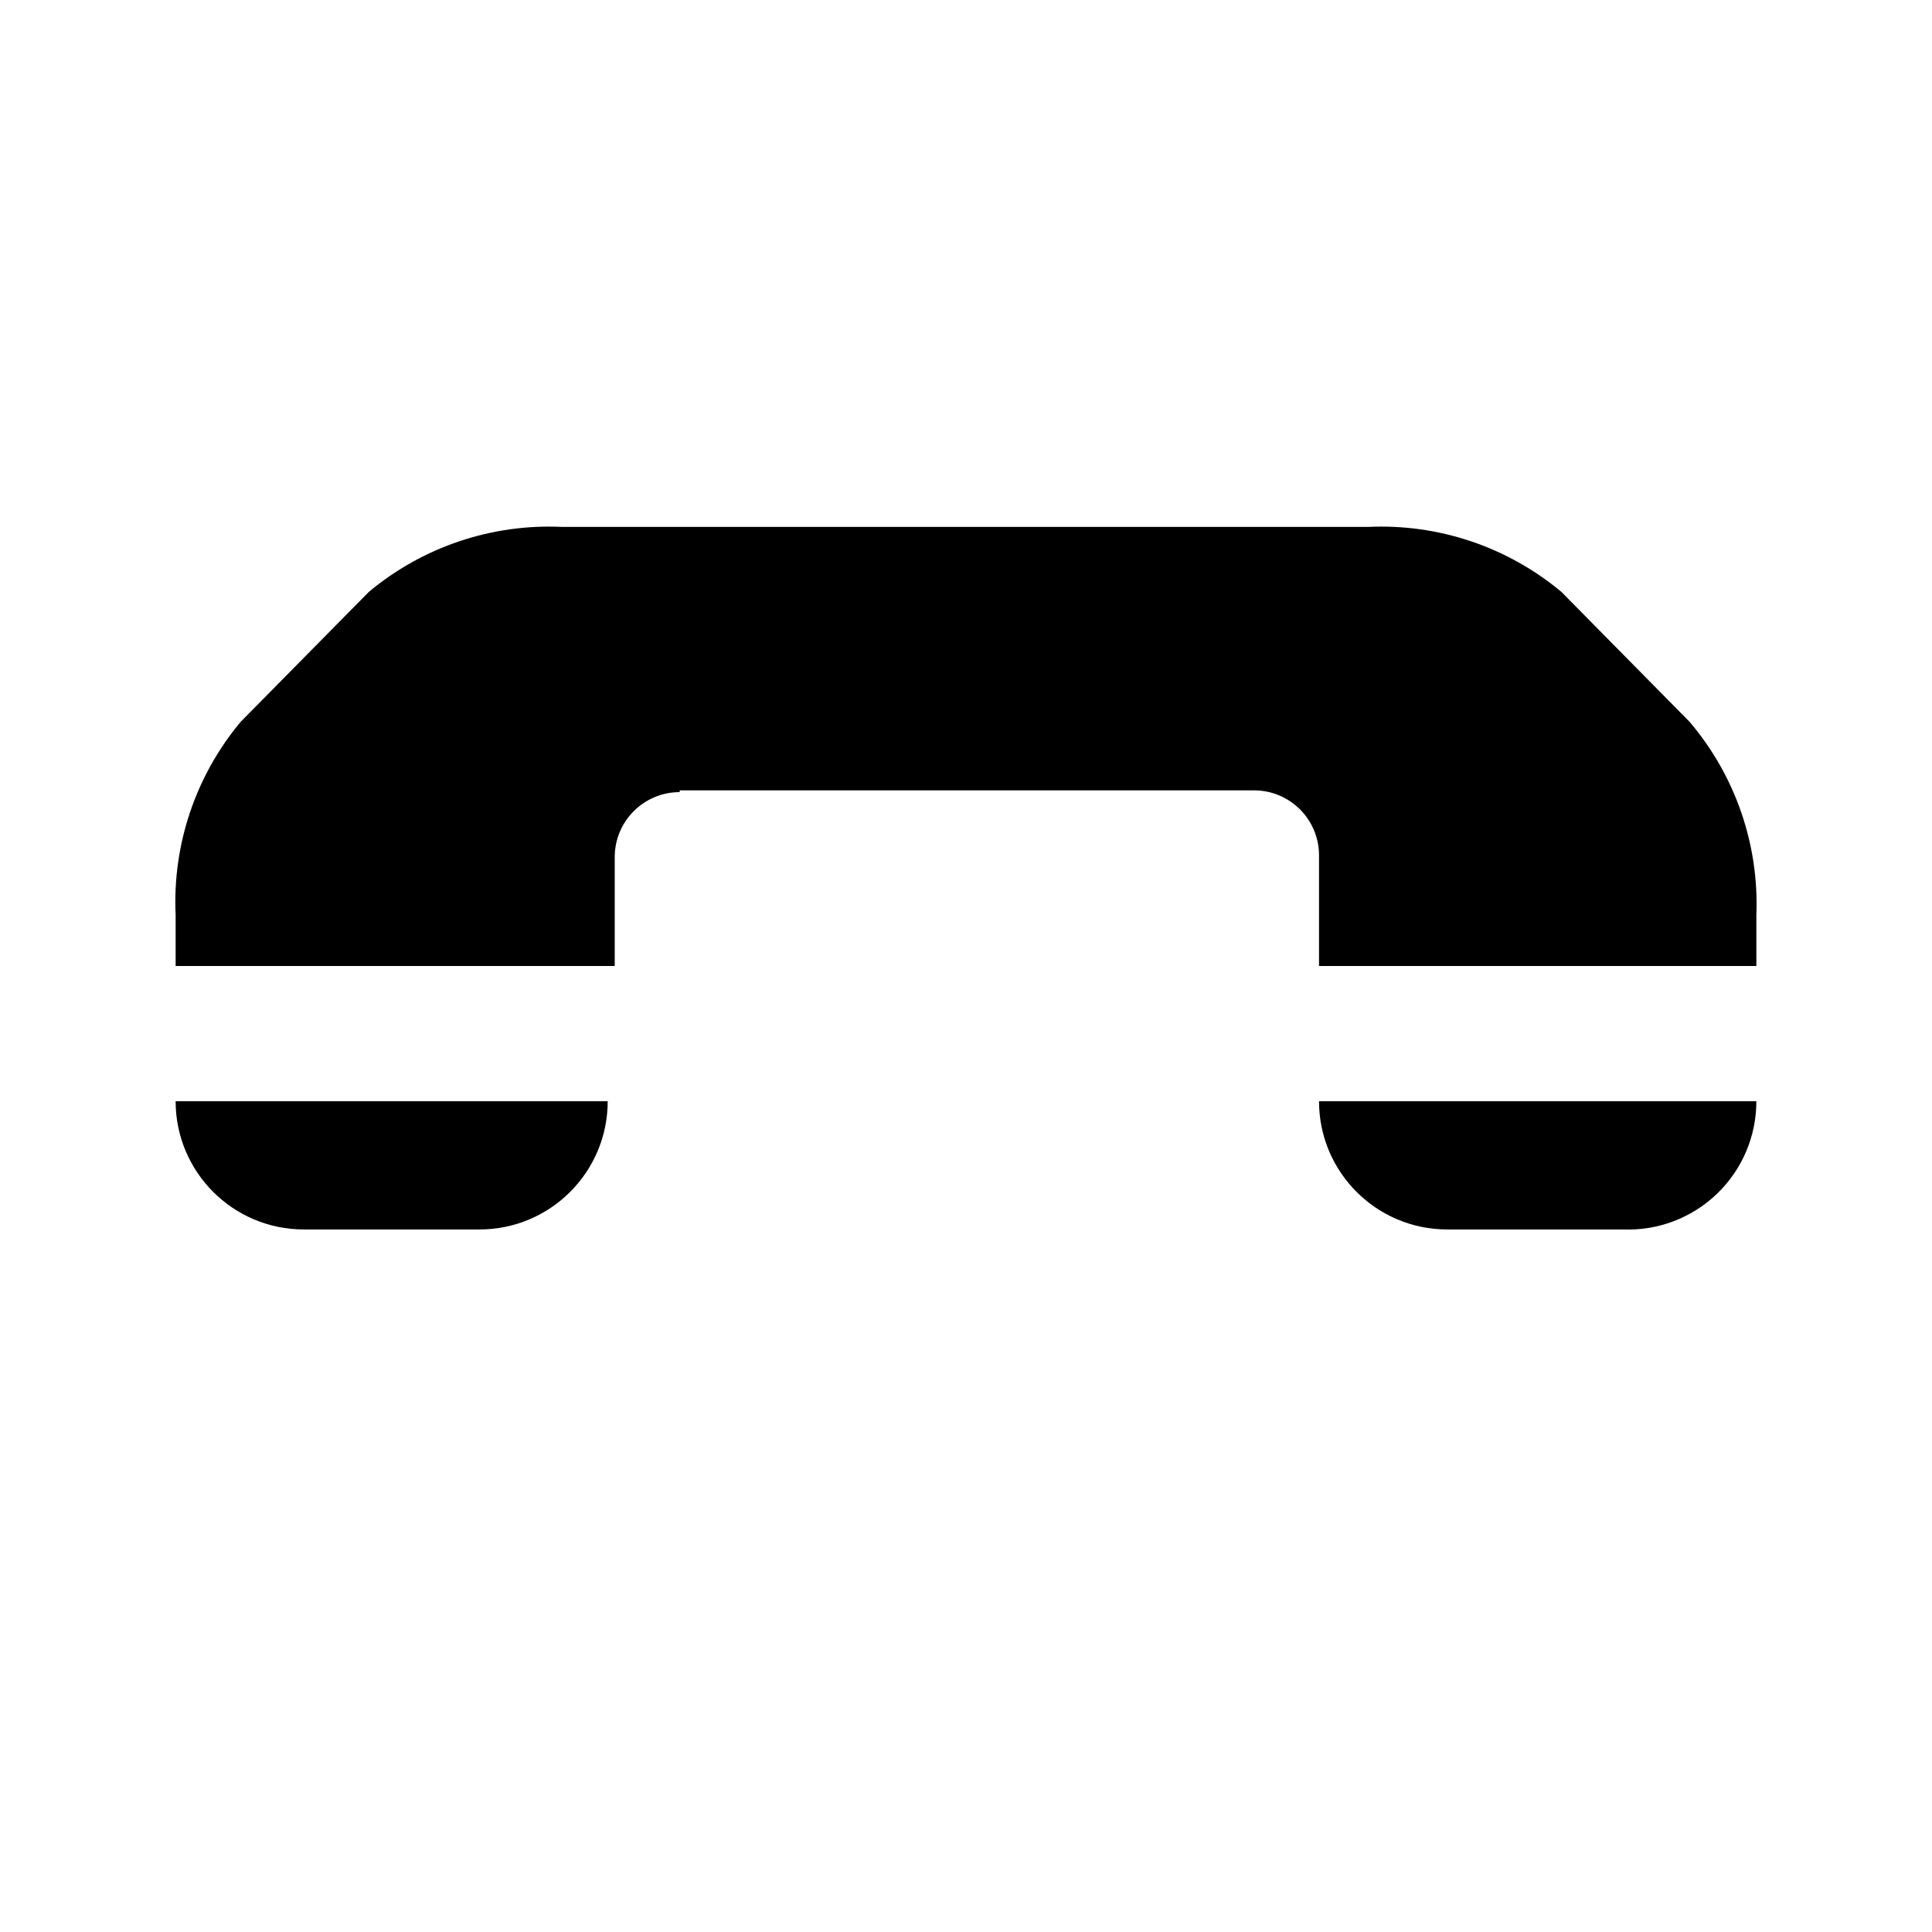
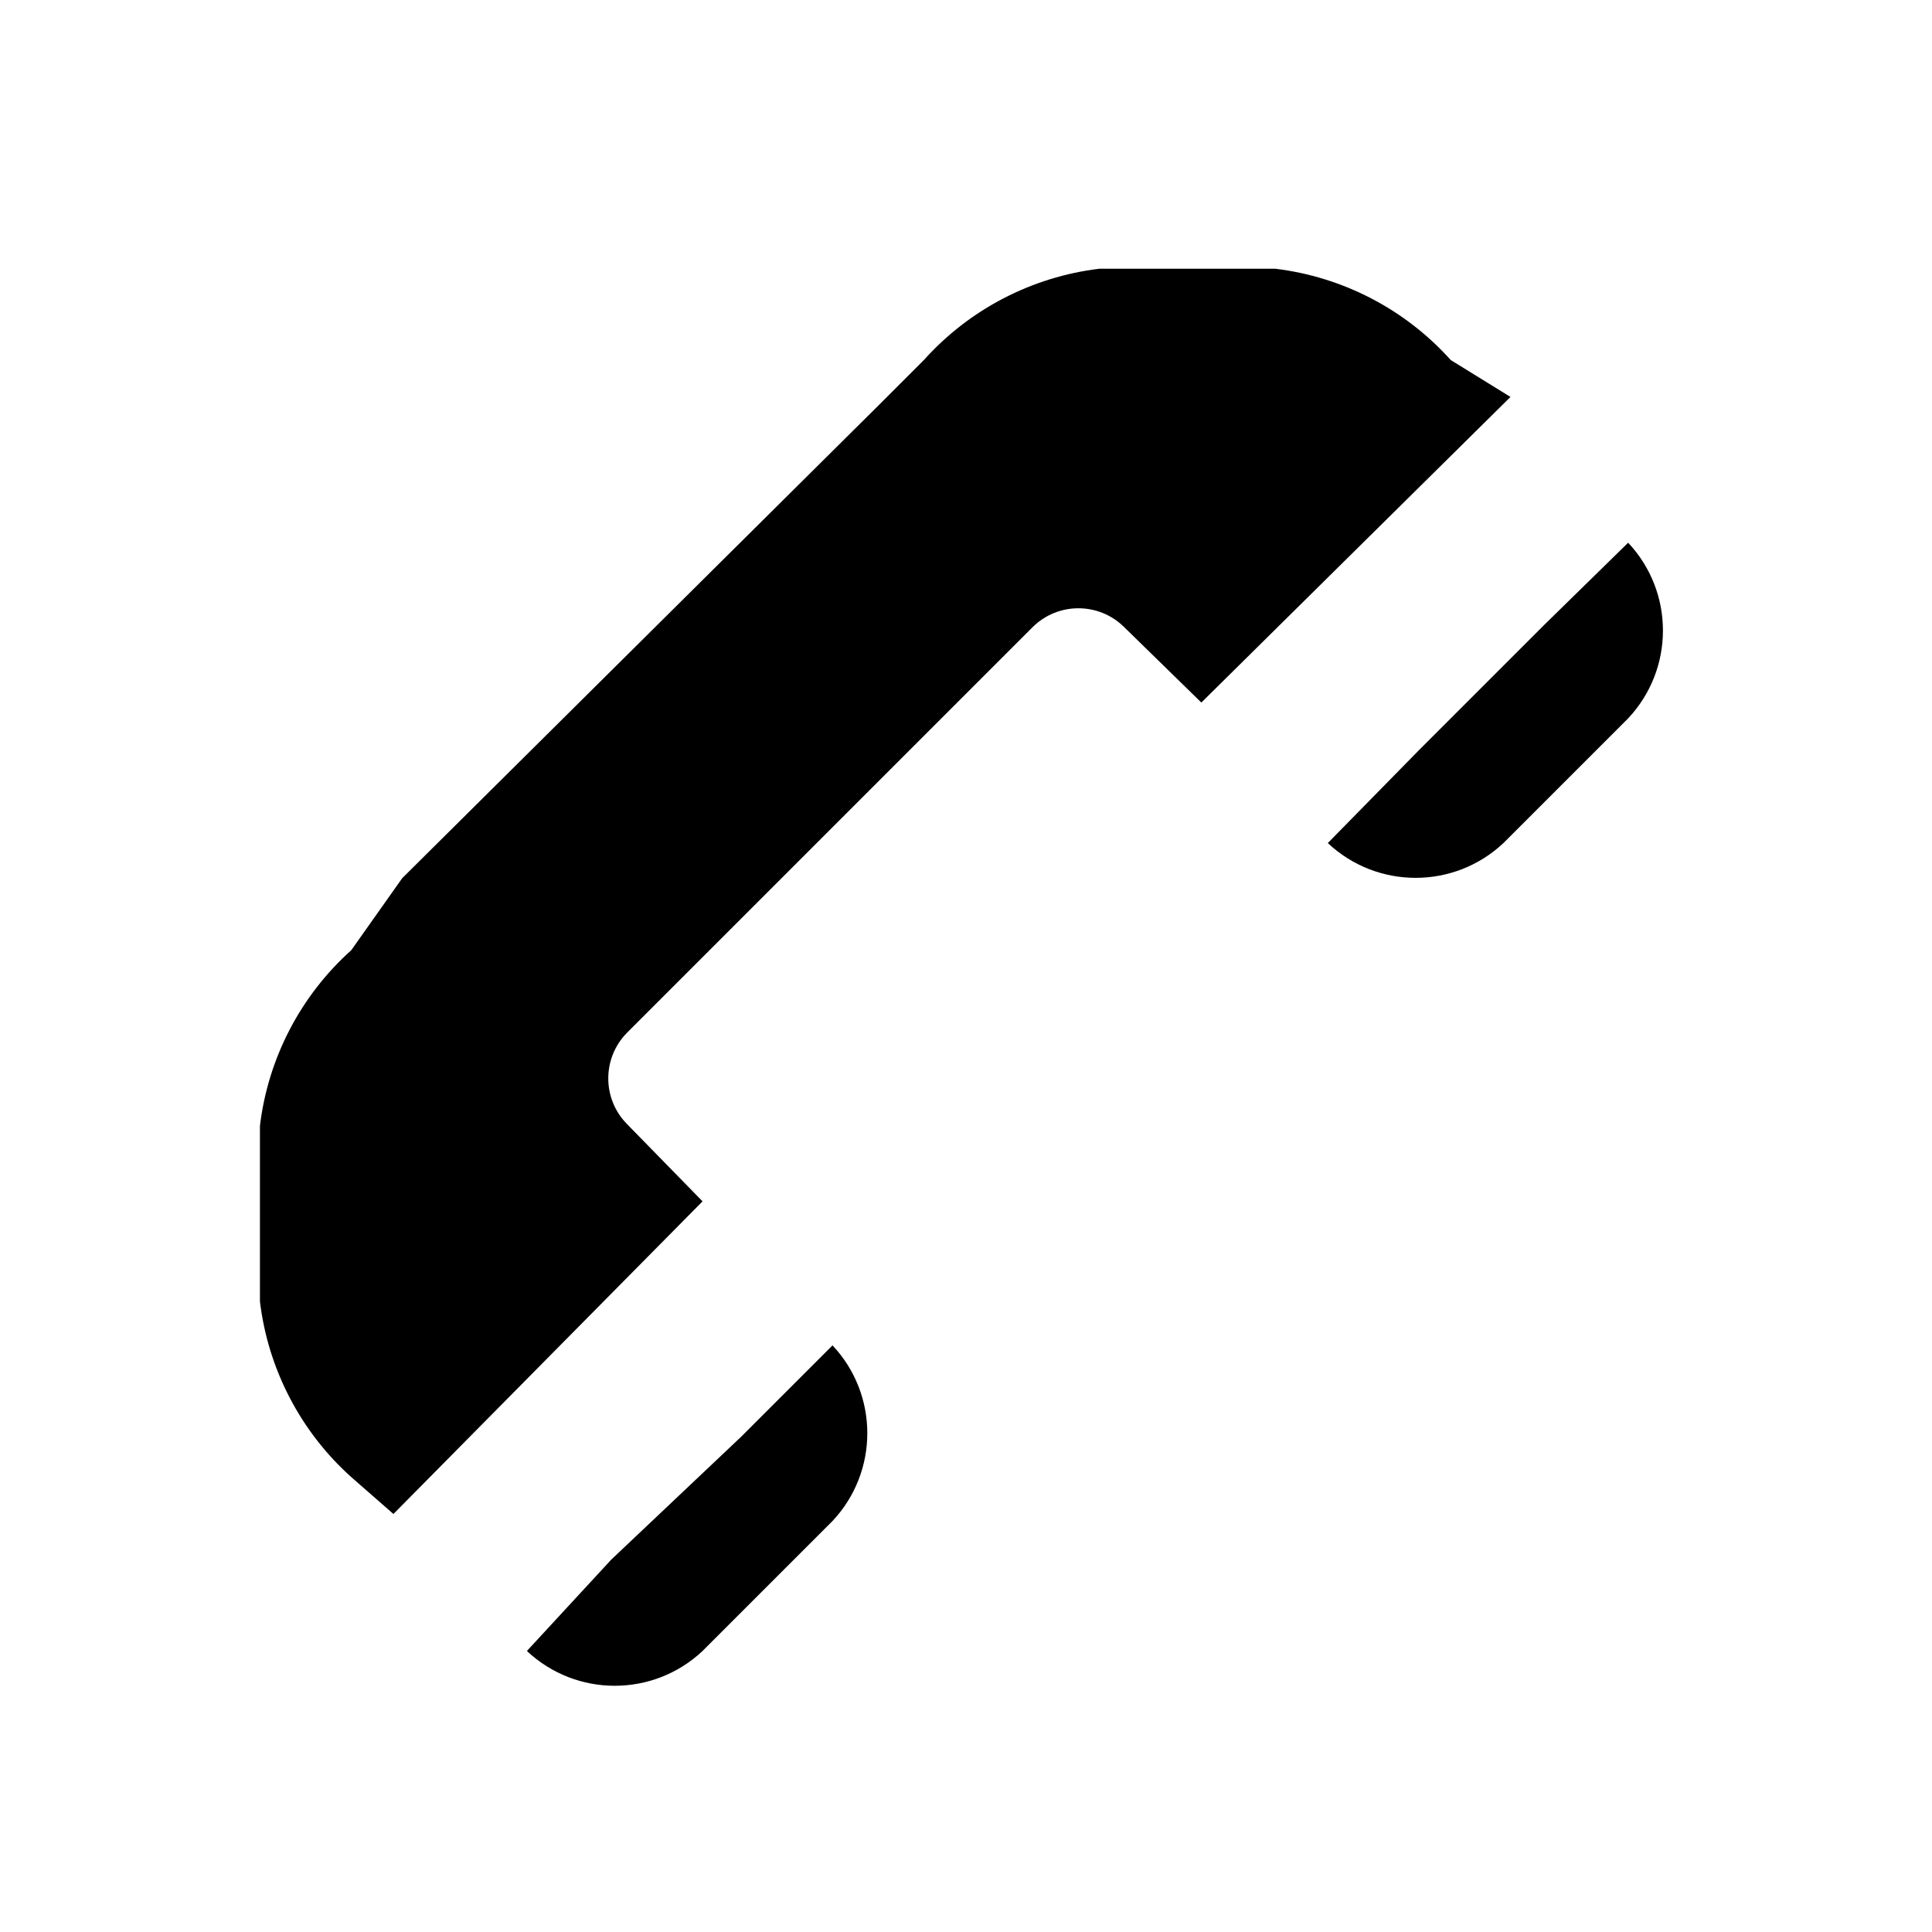
<svg xmlns="http://www.w3.org/2000/svg" id="Layer_1" data-name="Layer 1" width="11" height="11" viewBox="0 0 11 11">
-   <path d="M3.87,4.51a0.37,0.37,0,0,0-.37.37V5.5H1V5.21a1.6,1.6,0,0,1,.37-1.1L2.1,3.37A1.6,1.6,0,0,1,3.2,3H7.79a1.6,1.6,0,0,1,1.1.37L9.62,4.11A1.6,1.6,0,0,1,10,5.21V5.5H7.51V4.87a0.37,0.37,0,0,0-.37-0.37H3.87ZM1.73,6.27H1A0.73,0.73,0,0,0,1.73,7h1a0.73,0.73,0,0,0,.73-0.73H1.73Zm7.51,0H7.51A0.73,0.73,0,0,0,8.24,7h1A0.73,0.73,0,0,0,10,6.27H9.25Z" />
+   <path d="M3.57,5.88a0.37,0.37,0,0,0,0,.52L4,6.84,2.24,8.62,2,8.41a1.6,1.6,0,0,1-.52-1v-1a1.6,1.6,0,0,1,.52-1L2.29,5,5,2.31l0.26-.26a1.6,1.6,0,0,1,1-.52h1a1.6,1.6,0,0,1,1,.52L8.6,2.26,6.84,4,6.4,3.57a0.37,0.37,0,0,0-.52,0Zm-0.09,3L3,9.4a0.73,0.73,0,0,0,1,0l0.74-.74a0.73,0.73,0,0,0,0-1l-0.52.52ZM8.79,3.56l-0.71.71L7.56,4.8a0.73,0.73,0,0,0,1,0l0.71-.71a0.73,0.73,0,0,0,0-1Z" />
</svg>
